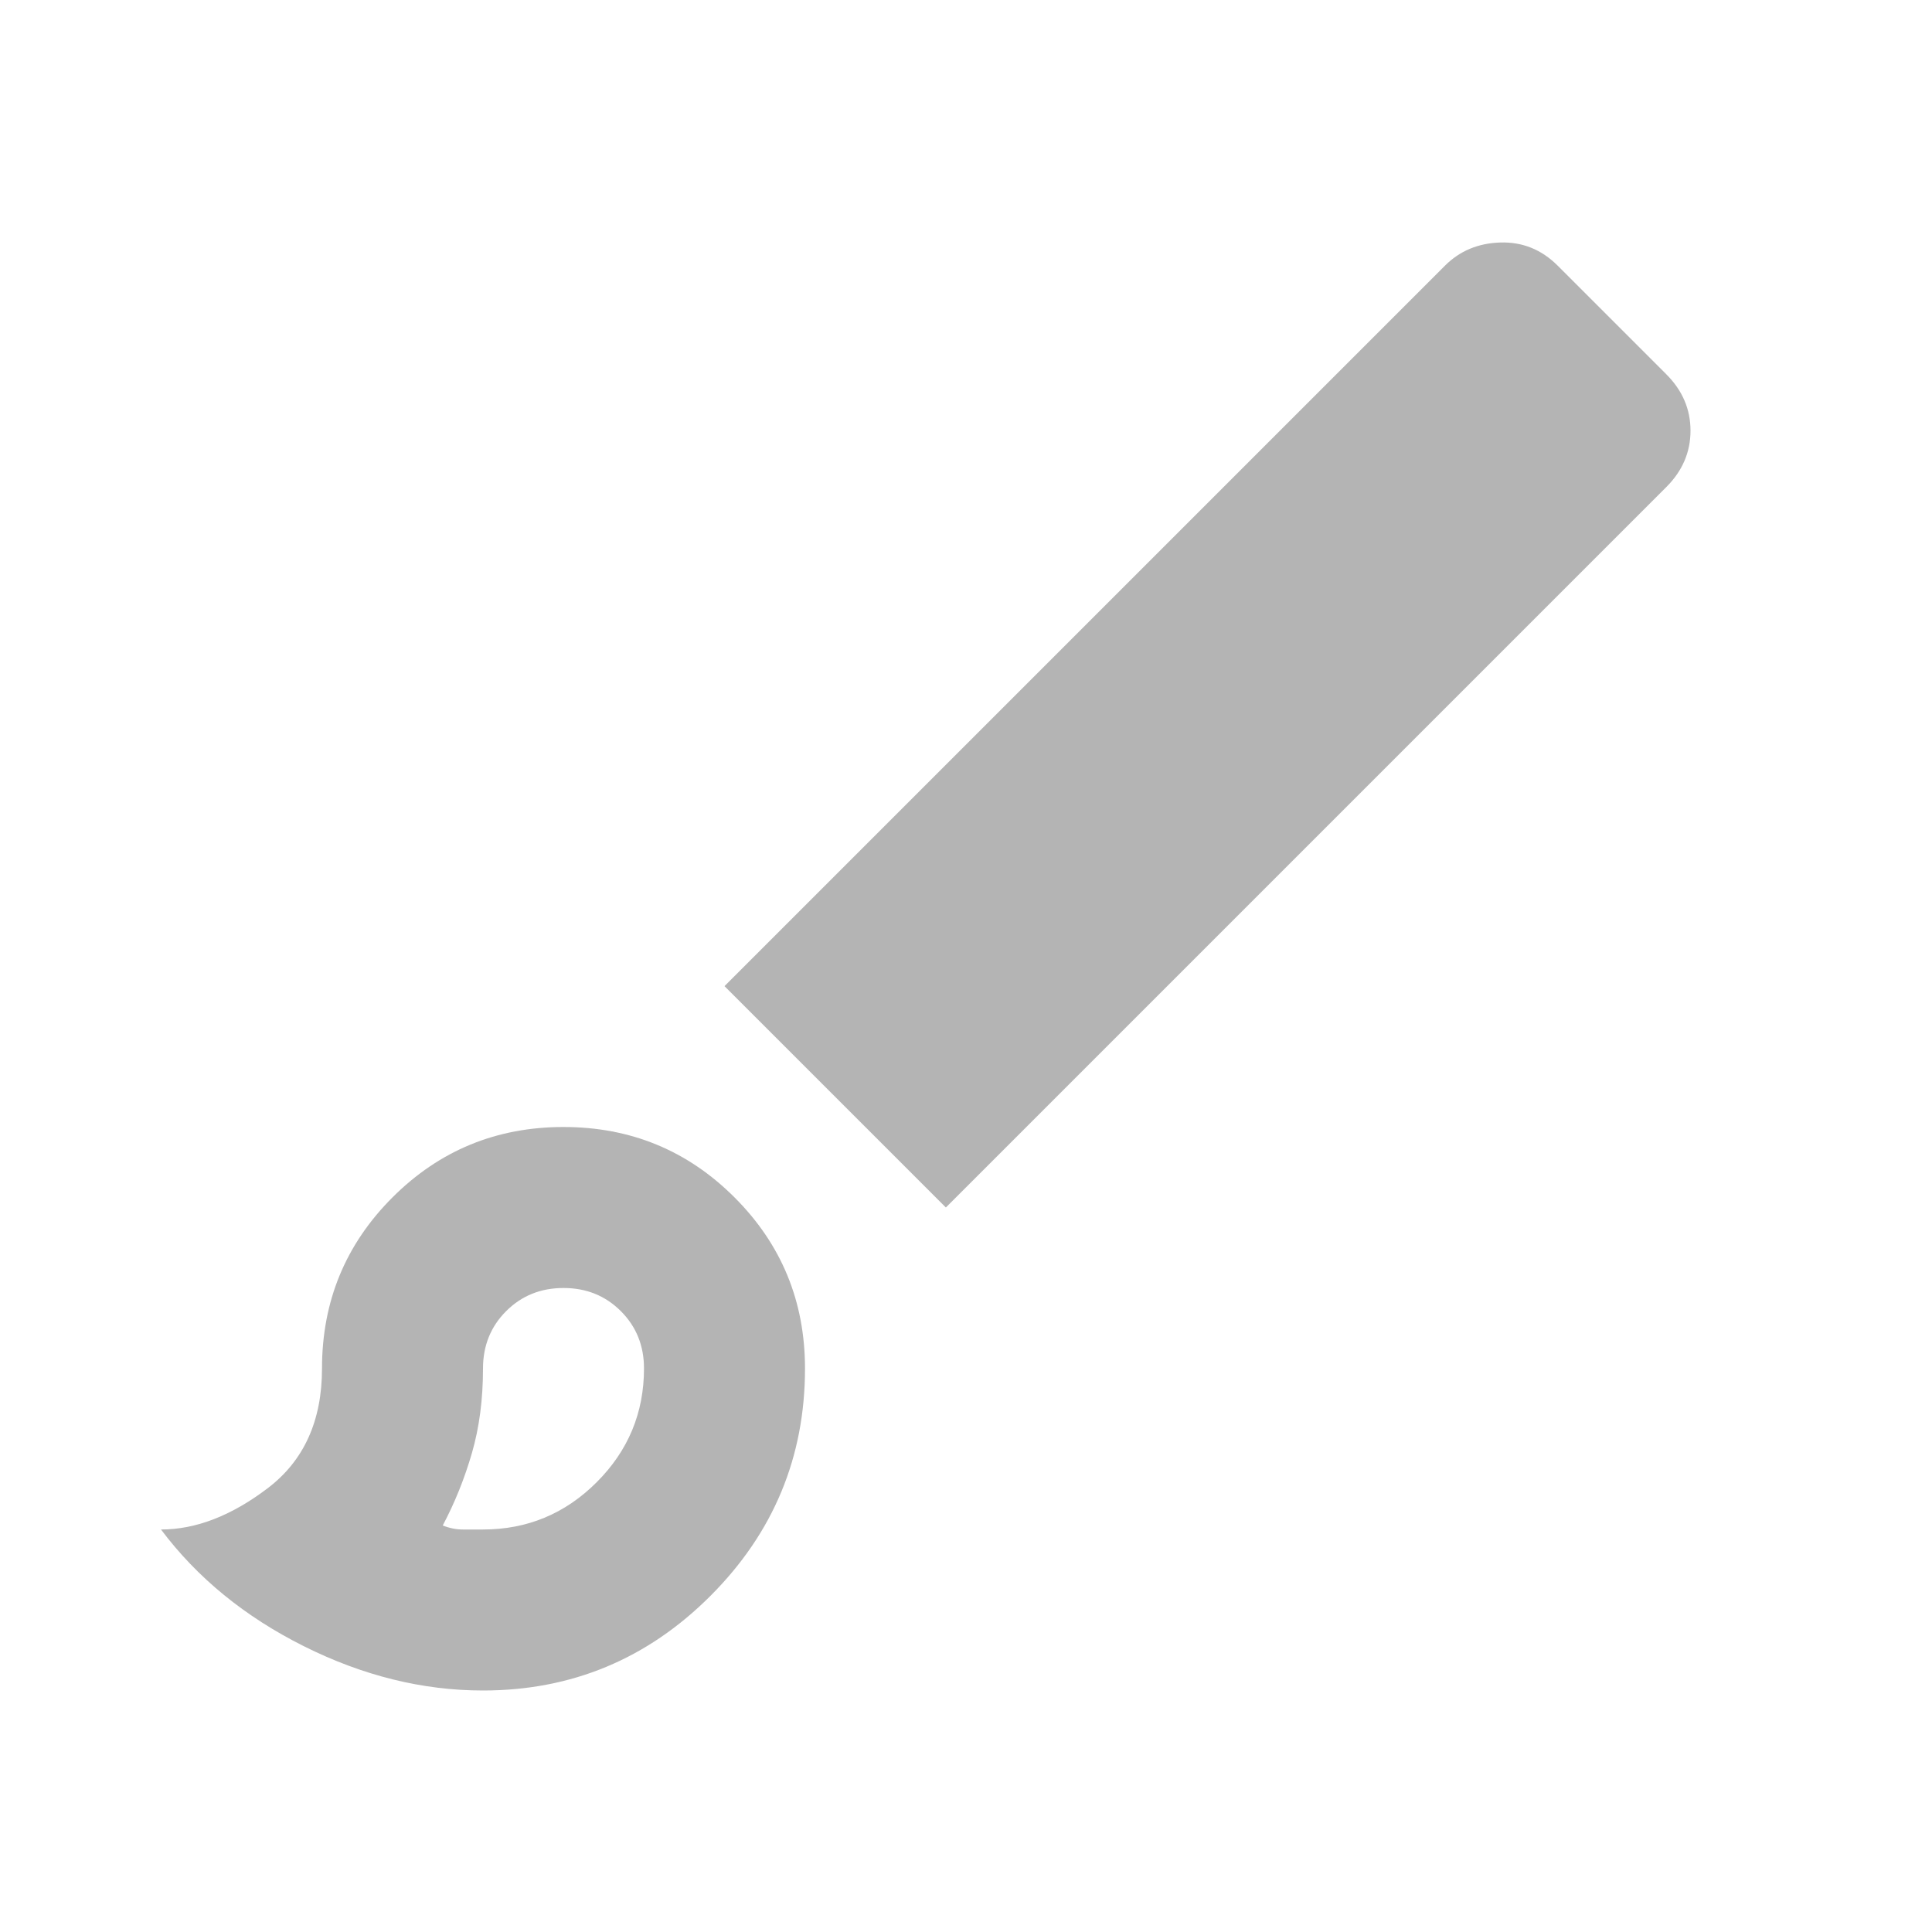
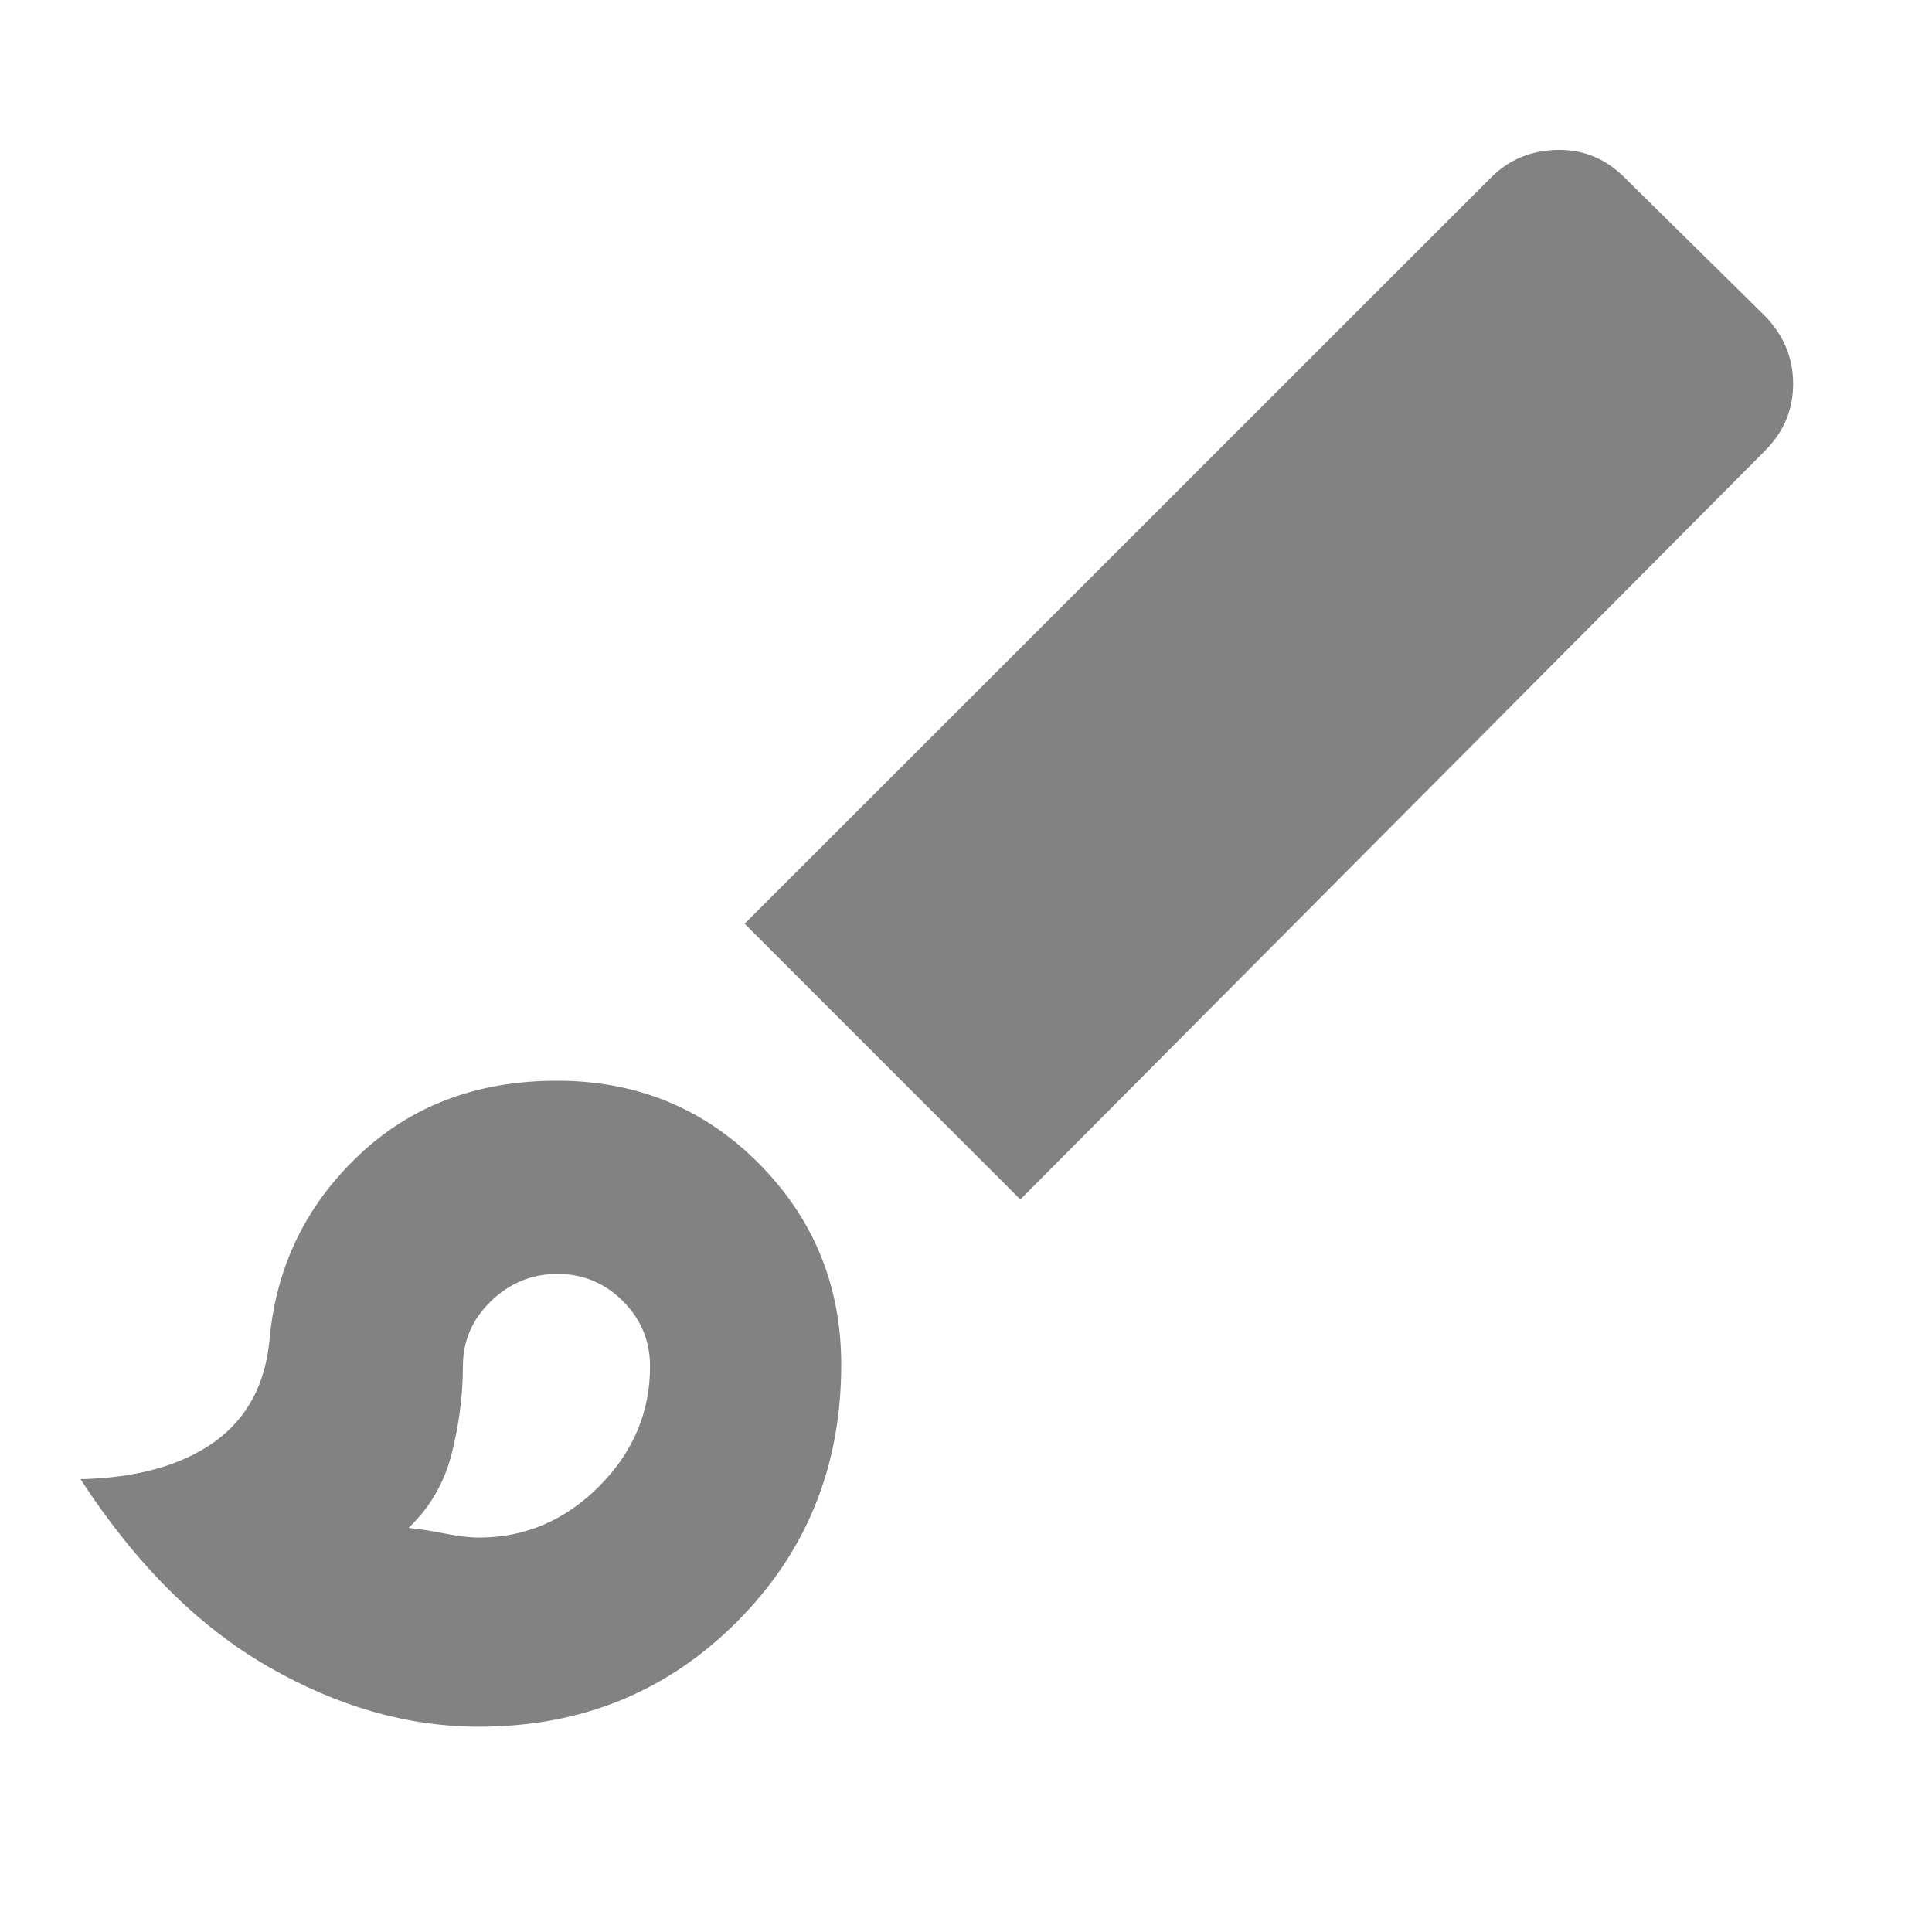
- <svg xmlns="http://www.w3.org/2000/svg" height="24px" viewBox="0 -960 960 960" width="24px" fill="#B4B4B4">
-   <path d="M240-120q-45 0-89-22t-71-58q26 0 53-20.5t27-59.5q0-50 35-85t85-35q50 0 85 35t35 85q0 66-47 113t-113 47Zm0-80q33 0 56.5-23.5T320-280q0-17-11.5-28.5T280-320q-17 0-28.5 11.5T240-280q0 23-5.5 42T220-202q5 2 10 2h10Zm230-160L360-470l358-358q11-11 27.5-11.5T774-828l54 54q12 12 12 28t-12 28L470-360Zm-190 80Z" />
+ <svg xmlns="http://www.w3.org/2000/svg" height="20px" viewBox="0 -960 960 960" width="20px" fill="#828282">
+   <path d="M238-102q-53 0-105-30t-93-93q42-1 66.5-18.5T134-295q5-53.67 44.15-90.83Q217.29-423 276.76-423q59.48 0 100.36 41.19T418-281.77Q418-206 366.03-154T238-102Zm0-94q34.24 0 59.62-25.38Q323-246.76 323-281q0-19-13.5-32.5T277-327q-19 0-33 13.5T230-281q0 21.25-5.5 43.12Q219-216 203-200.79q8 .79 18 2.79t17 2Zm269-168L370-501l370.11-370q13.37-14 33.43-14.5Q793.59-886 808-871l69 68q14 14.45 14 33.73Q891-750 877-736L507-364Zm-231 83Z" />
</svg>
